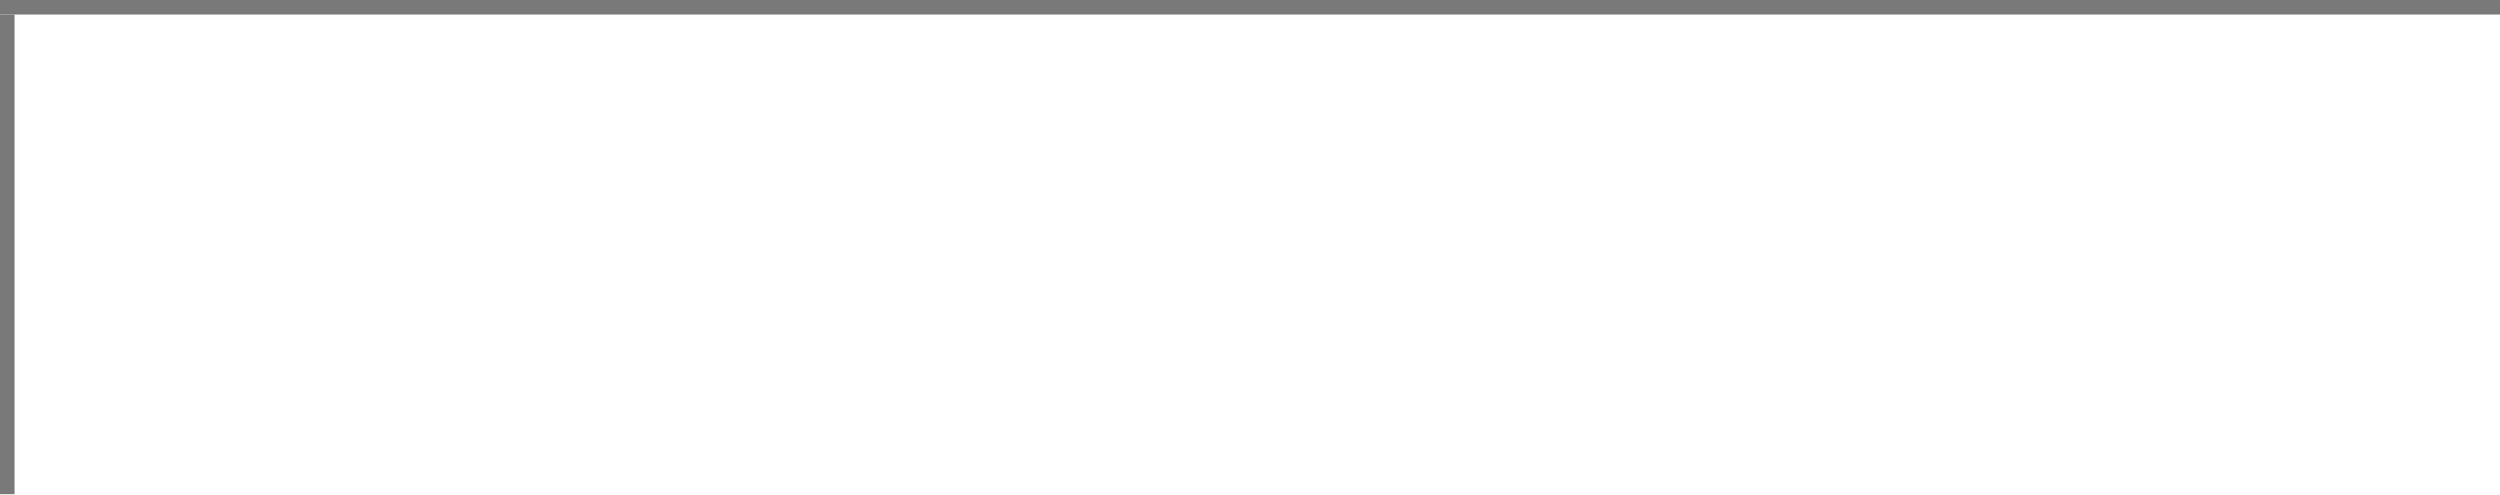
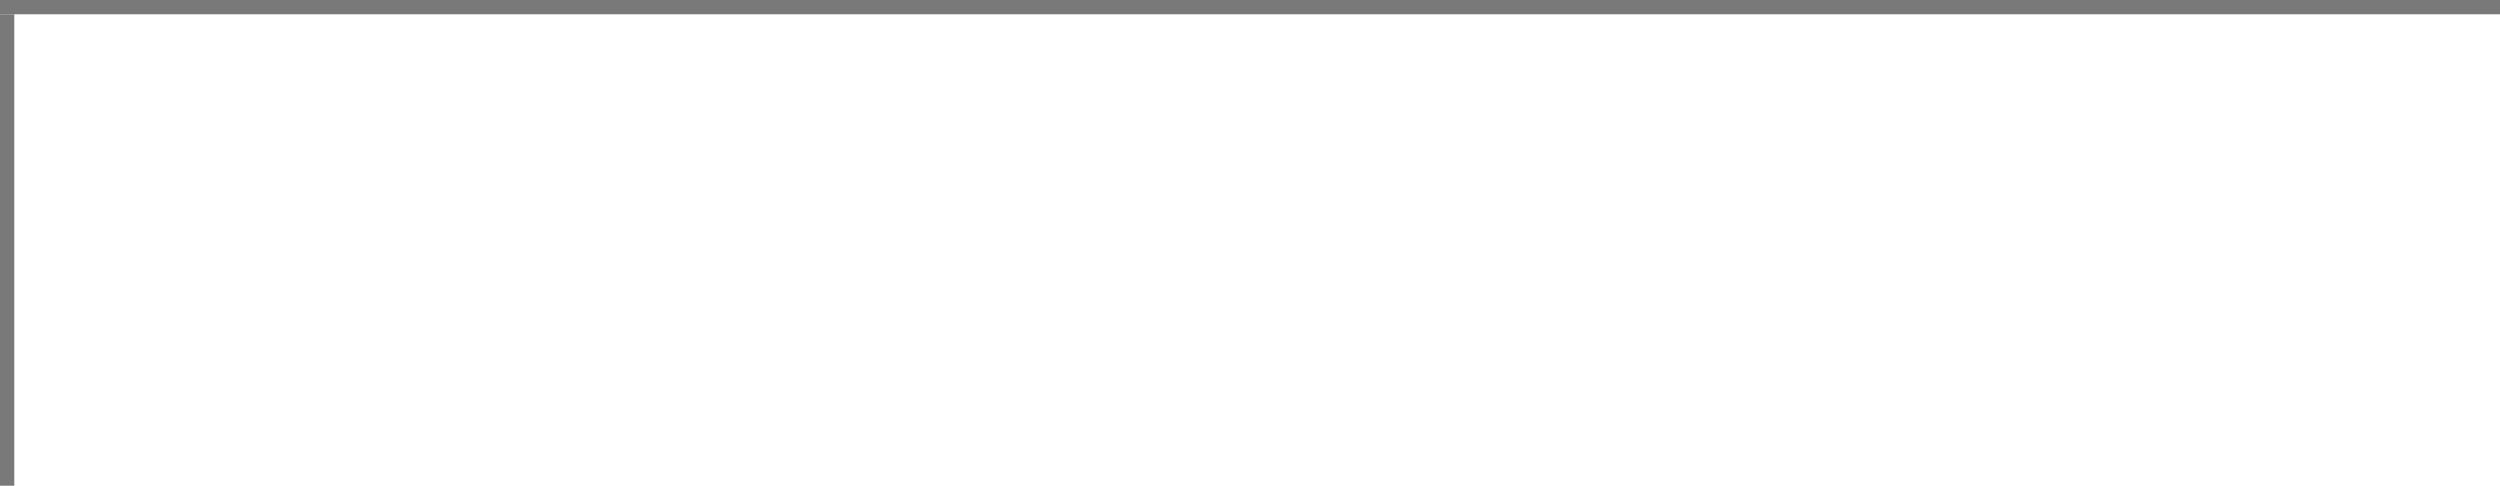
- <svg xmlns="http://www.w3.org/2000/svg" version="1.1" width="172px" height="34px" viewBox="1674 117 172 34">
-   <path d="M 1 1  L 172 1  L 172 34  L 1 34  L 1 1  Z " fill-rule="nonzero" fill="rgba(255, 255, 255, 1)" stroke="none" transform="matrix(1 0 0 1 1674 117 )" class="fill" />
-   <path d="M 0.5 1  L 0.5 34  " stroke-width="1" stroke-dasharray="0" stroke="rgba(121, 121, 121, 1)" fill="none" transform="matrix(1 0 0 1 1674 117 )" class="stroke" />
-   <path d="M 0 0.5  L 172 0.5  " stroke-width="1" stroke-dasharray="0" stroke="rgba(121, 121, 121, 1)" fill="none" transform="matrix(1 0 0 1 1674 117 )" class="stroke" />
+ <svg xmlns="http://www.w3.org/2000/svg" version="1.1" width="175px" height="34px" viewBox="1331 151 175 34">
+   <path d="M 1 1  L 175 1  L 175 34  L 1 34  L 1 1  Z " fill-rule="nonzero" fill="rgba(255, 255, 255, 1)" stroke="none" transform="matrix(1 0 0 1 1331 151 )" class="fill" />
+   <path d="M 0.5 1  L 0.5 34  " stroke-width="1" stroke-dasharray="0" stroke="rgba(121, 121, 121, 1)" fill="none" transform="matrix(1 0 0 1 1331 151 )" class="stroke" />
+   <path d="M 0 0.5  L 175 0.5  " stroke-width="1" stroke-dasharray="0" stroke="rgba(121, 121, 121, 1)" fill="none" transform="matrix(1 0 0 1 1331 151 )" class="stroke" />
</svg>
